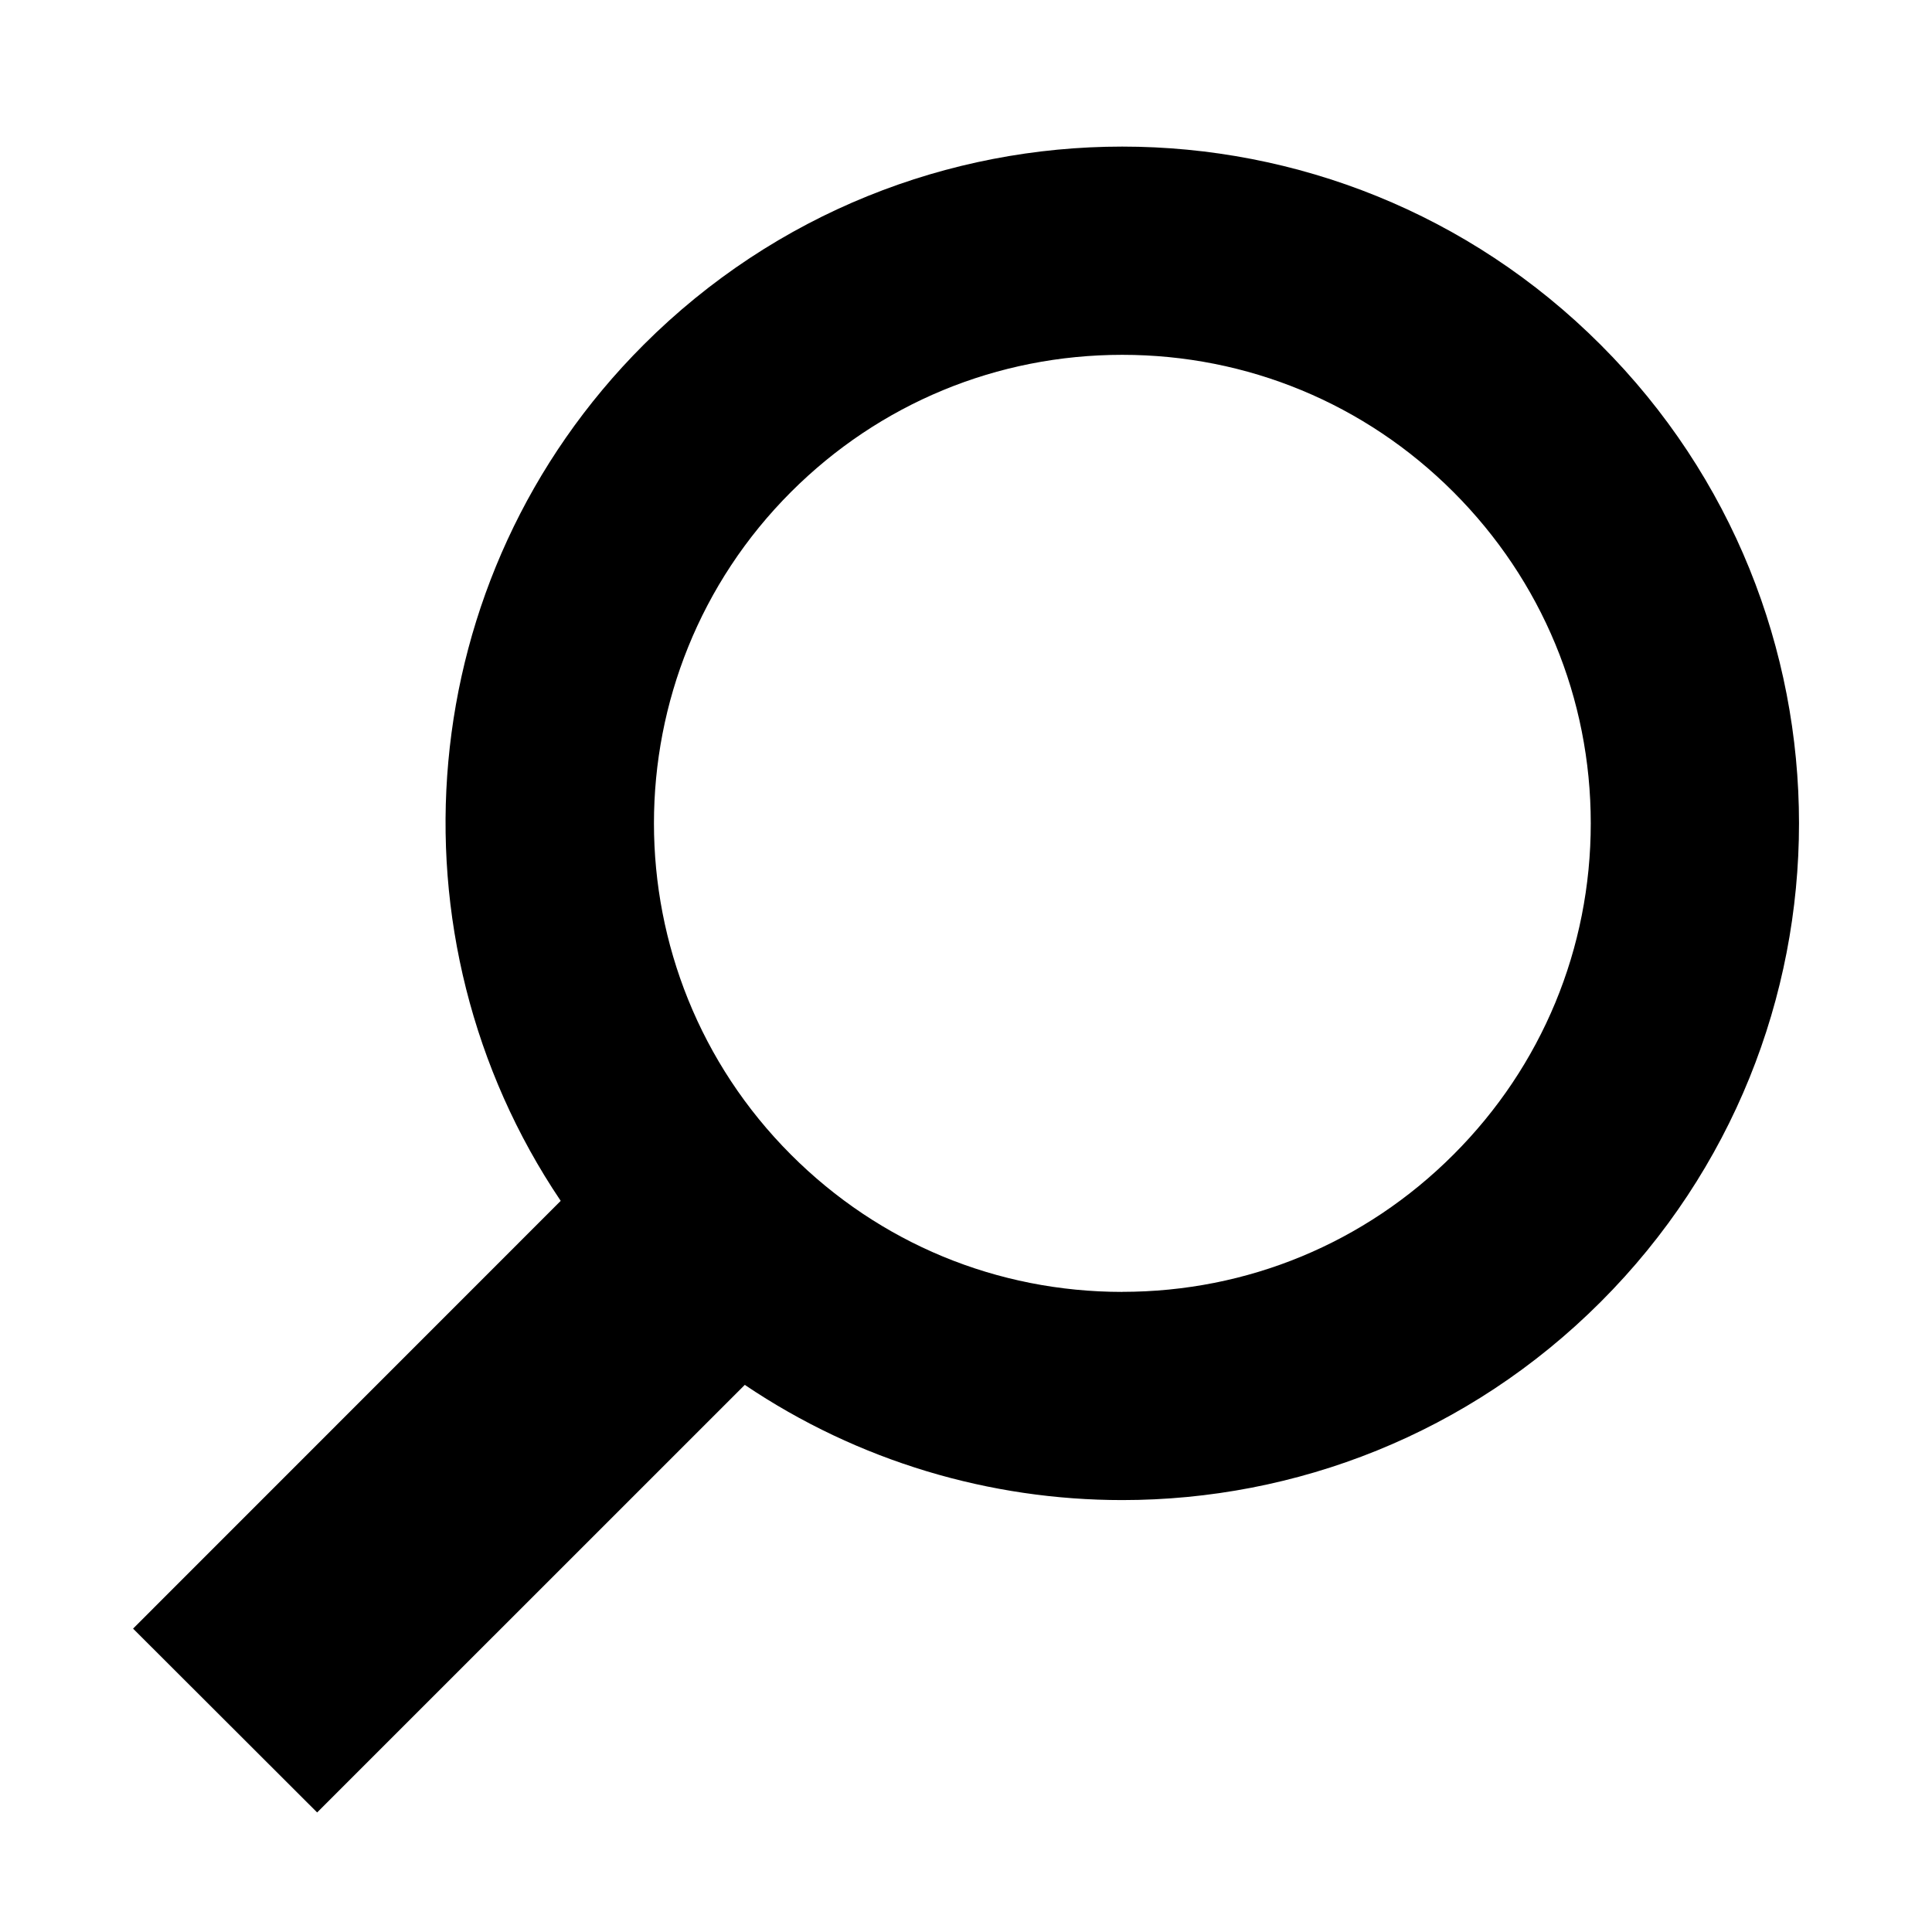
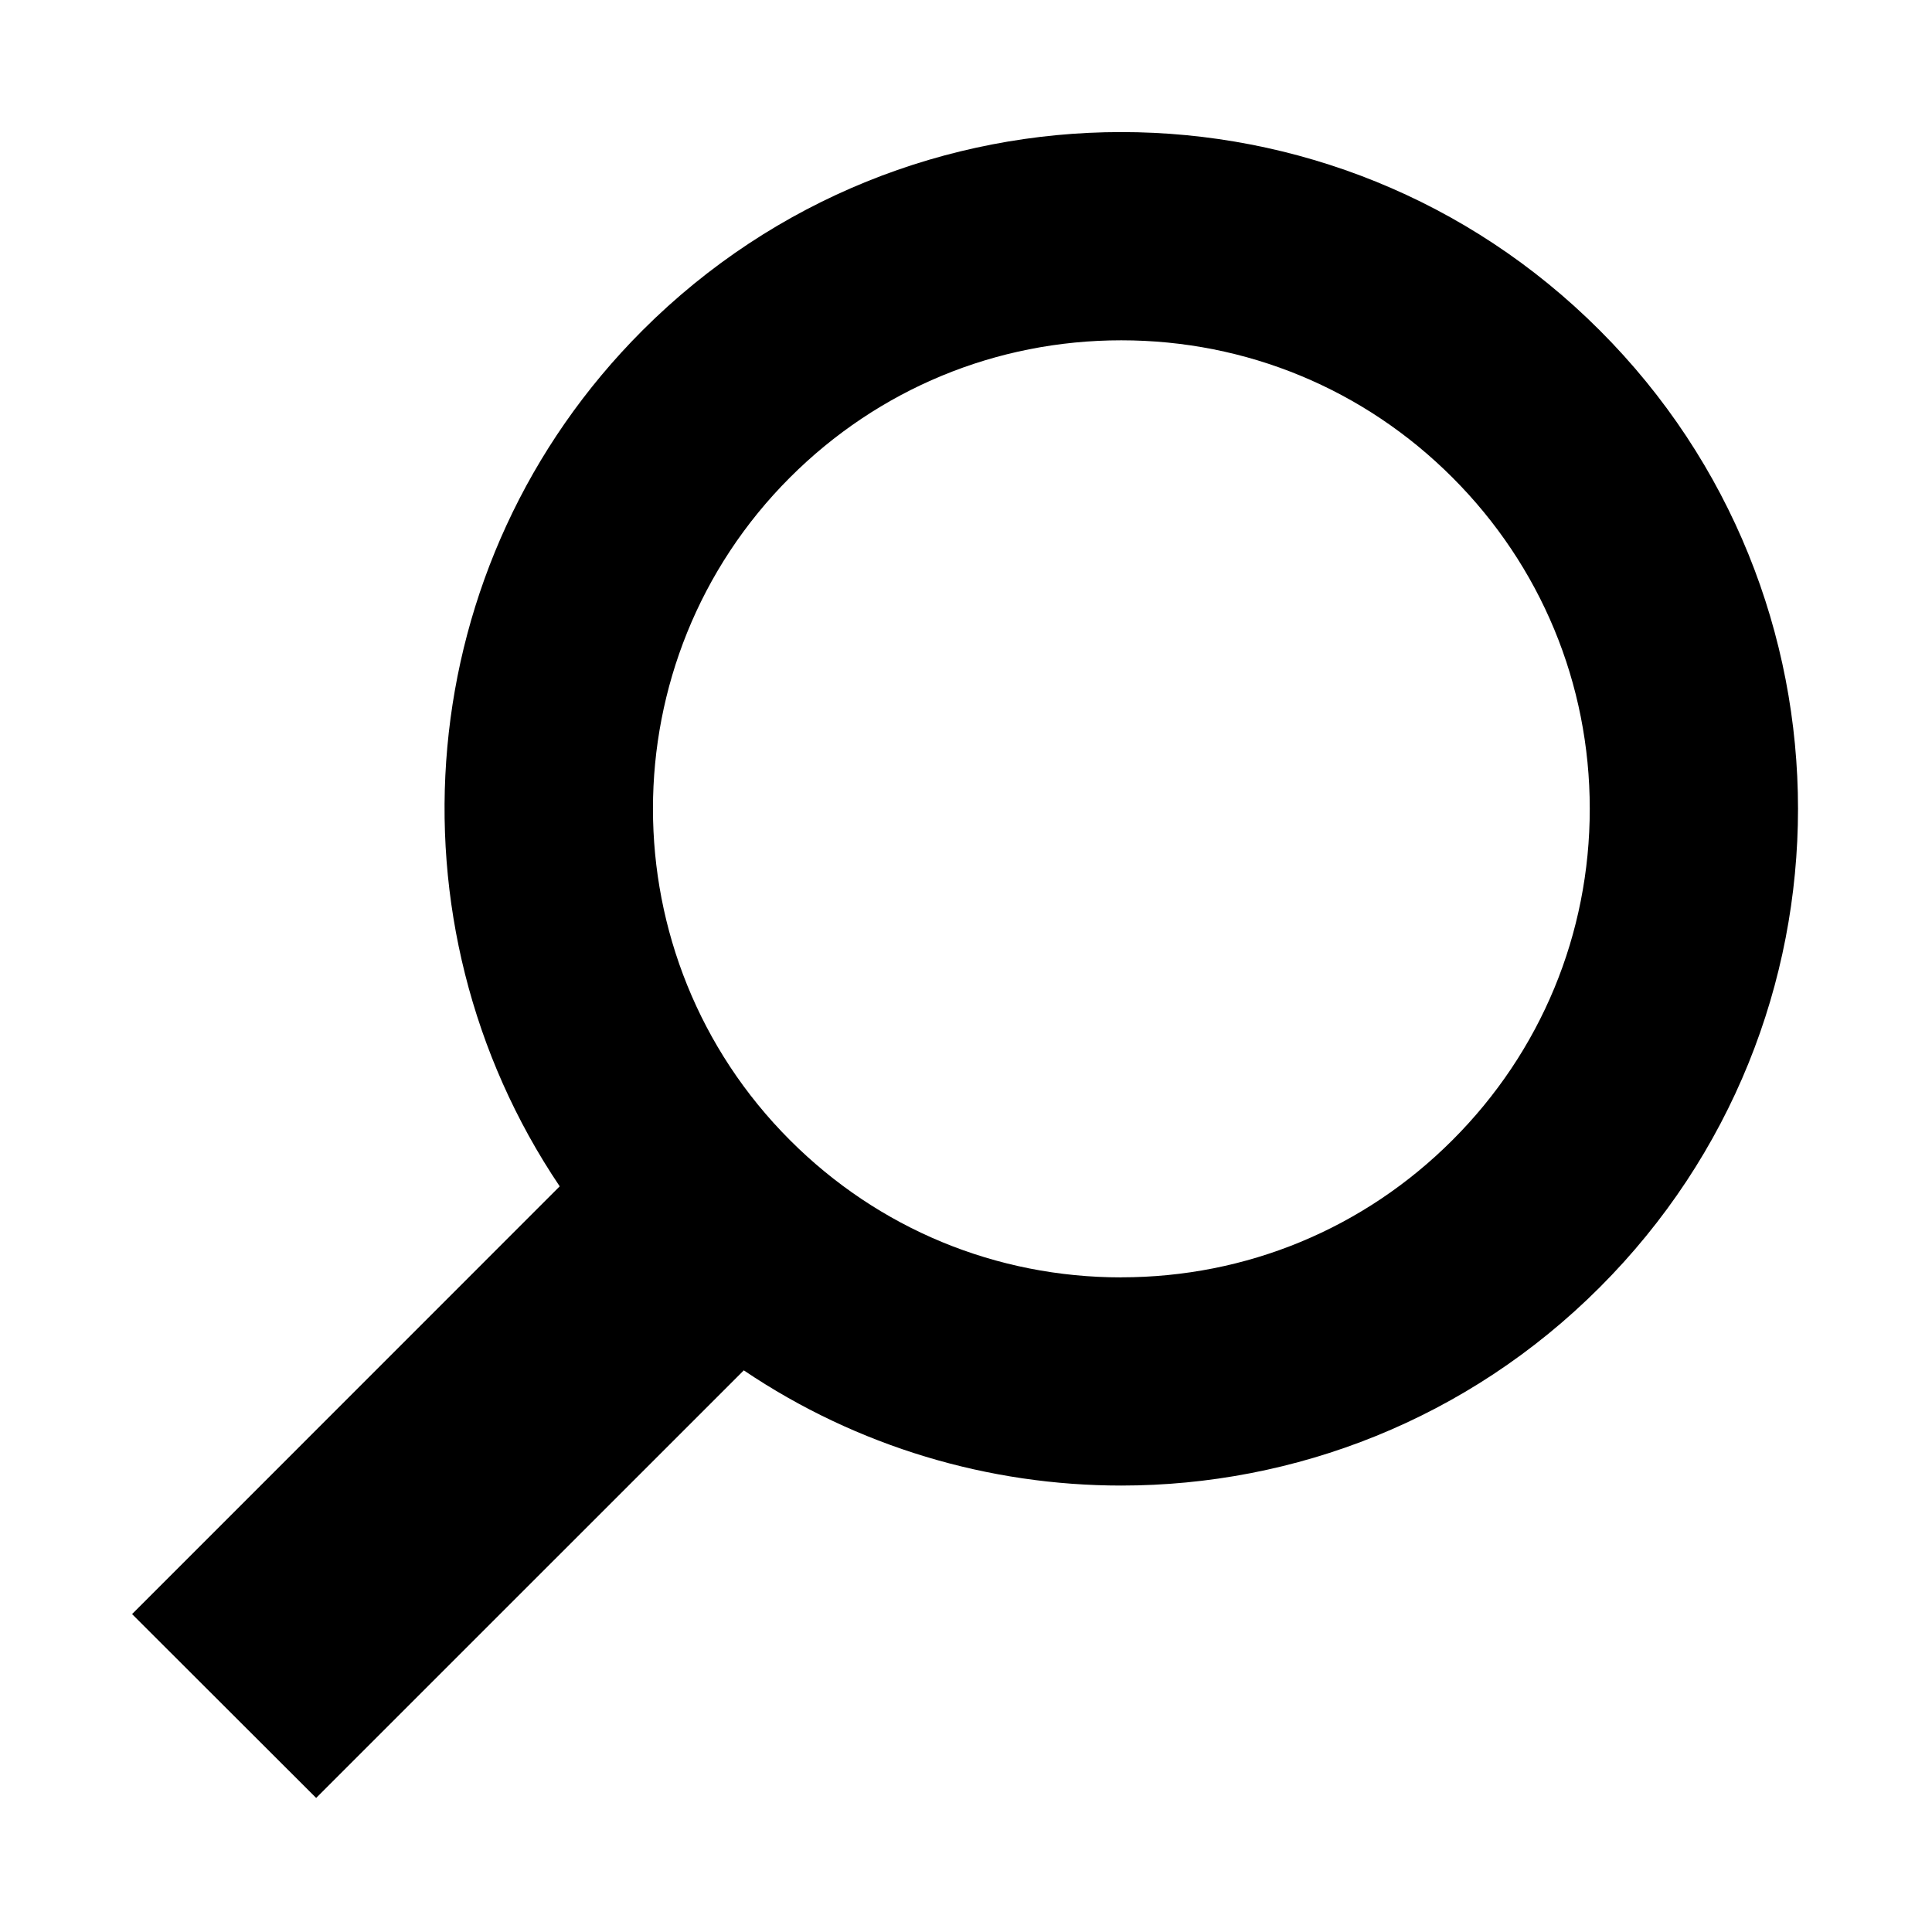
- <svg xmlns="http://www.w3.org/2000/svg" version="1.1" width="512" height="512" viewBox="0 0 512 512">
-   <path d="M84.048 480.32l113.328-113.312c30.144 20.32 65.056 30.528 100.032 30.528 45.904 0 91.776-17.488 126.8-52.528 70.064-70.064 70.064-183.584 0-253.616-35.008-35.040-80.896-52.544-126.8-52.544s-91.808 17.504-126.848 52.528c-61.696 61.696-68.976 157.12-21.968 226.864l-113.328 113.36 48.784 48.72zM297.408 342.368c-33.168 0-64.352-12.896-87.792-36.368-48.416-48.448-48.416-127.2 0-175.616 23.44-23.44 54.64-36.352 87.792-36.352s64.336 12.912 87.776 36.368c23.44 23.456 36.384 54.64 36.384 87.792s-12.928 64.352-36.384 87.792c-23.456 23.472-54.624 36.368-87.776 36.368z" />
+ <svg xmlns="http://www.w3.org/2000/svg" width="512" height="512" viewBox="0 0 512 512" fill="none">
+   <path d="M83.784 476.472L197.112 363.16C227.256 383.48 262.168 393.688 297.144 393.688C343.048 393.688 388.92 376.2 423.944 341.16C494.008 271.096 494.008 157.576 423.944 87.544C388.936 52.504 343.048 35 297.144 35C251.24 35 205.336 52.504 170.296 87.528C108.6 149.224 101.32 244.648 148.328 314.392L35 427.752L83.784 476.472V476.472ZM297.144 338.52C263.976 338.52 232.792 325.624 209.352 302.152C160.936 253.704 160.936 174.952 209.352 126.536C232.792 103.096 263.992 90.184 297.144 90.184C330.296 90.184 361.48 103.096 384.92 126.552C408.36 150.008 421.304 181.192 421.304 214.344C421.304 247.496 408.376 278.696 384.92 302.136C361.464 325.608 330.296 338.504 297.144 338.504V338.52Z" fill="black" />
</svg>
